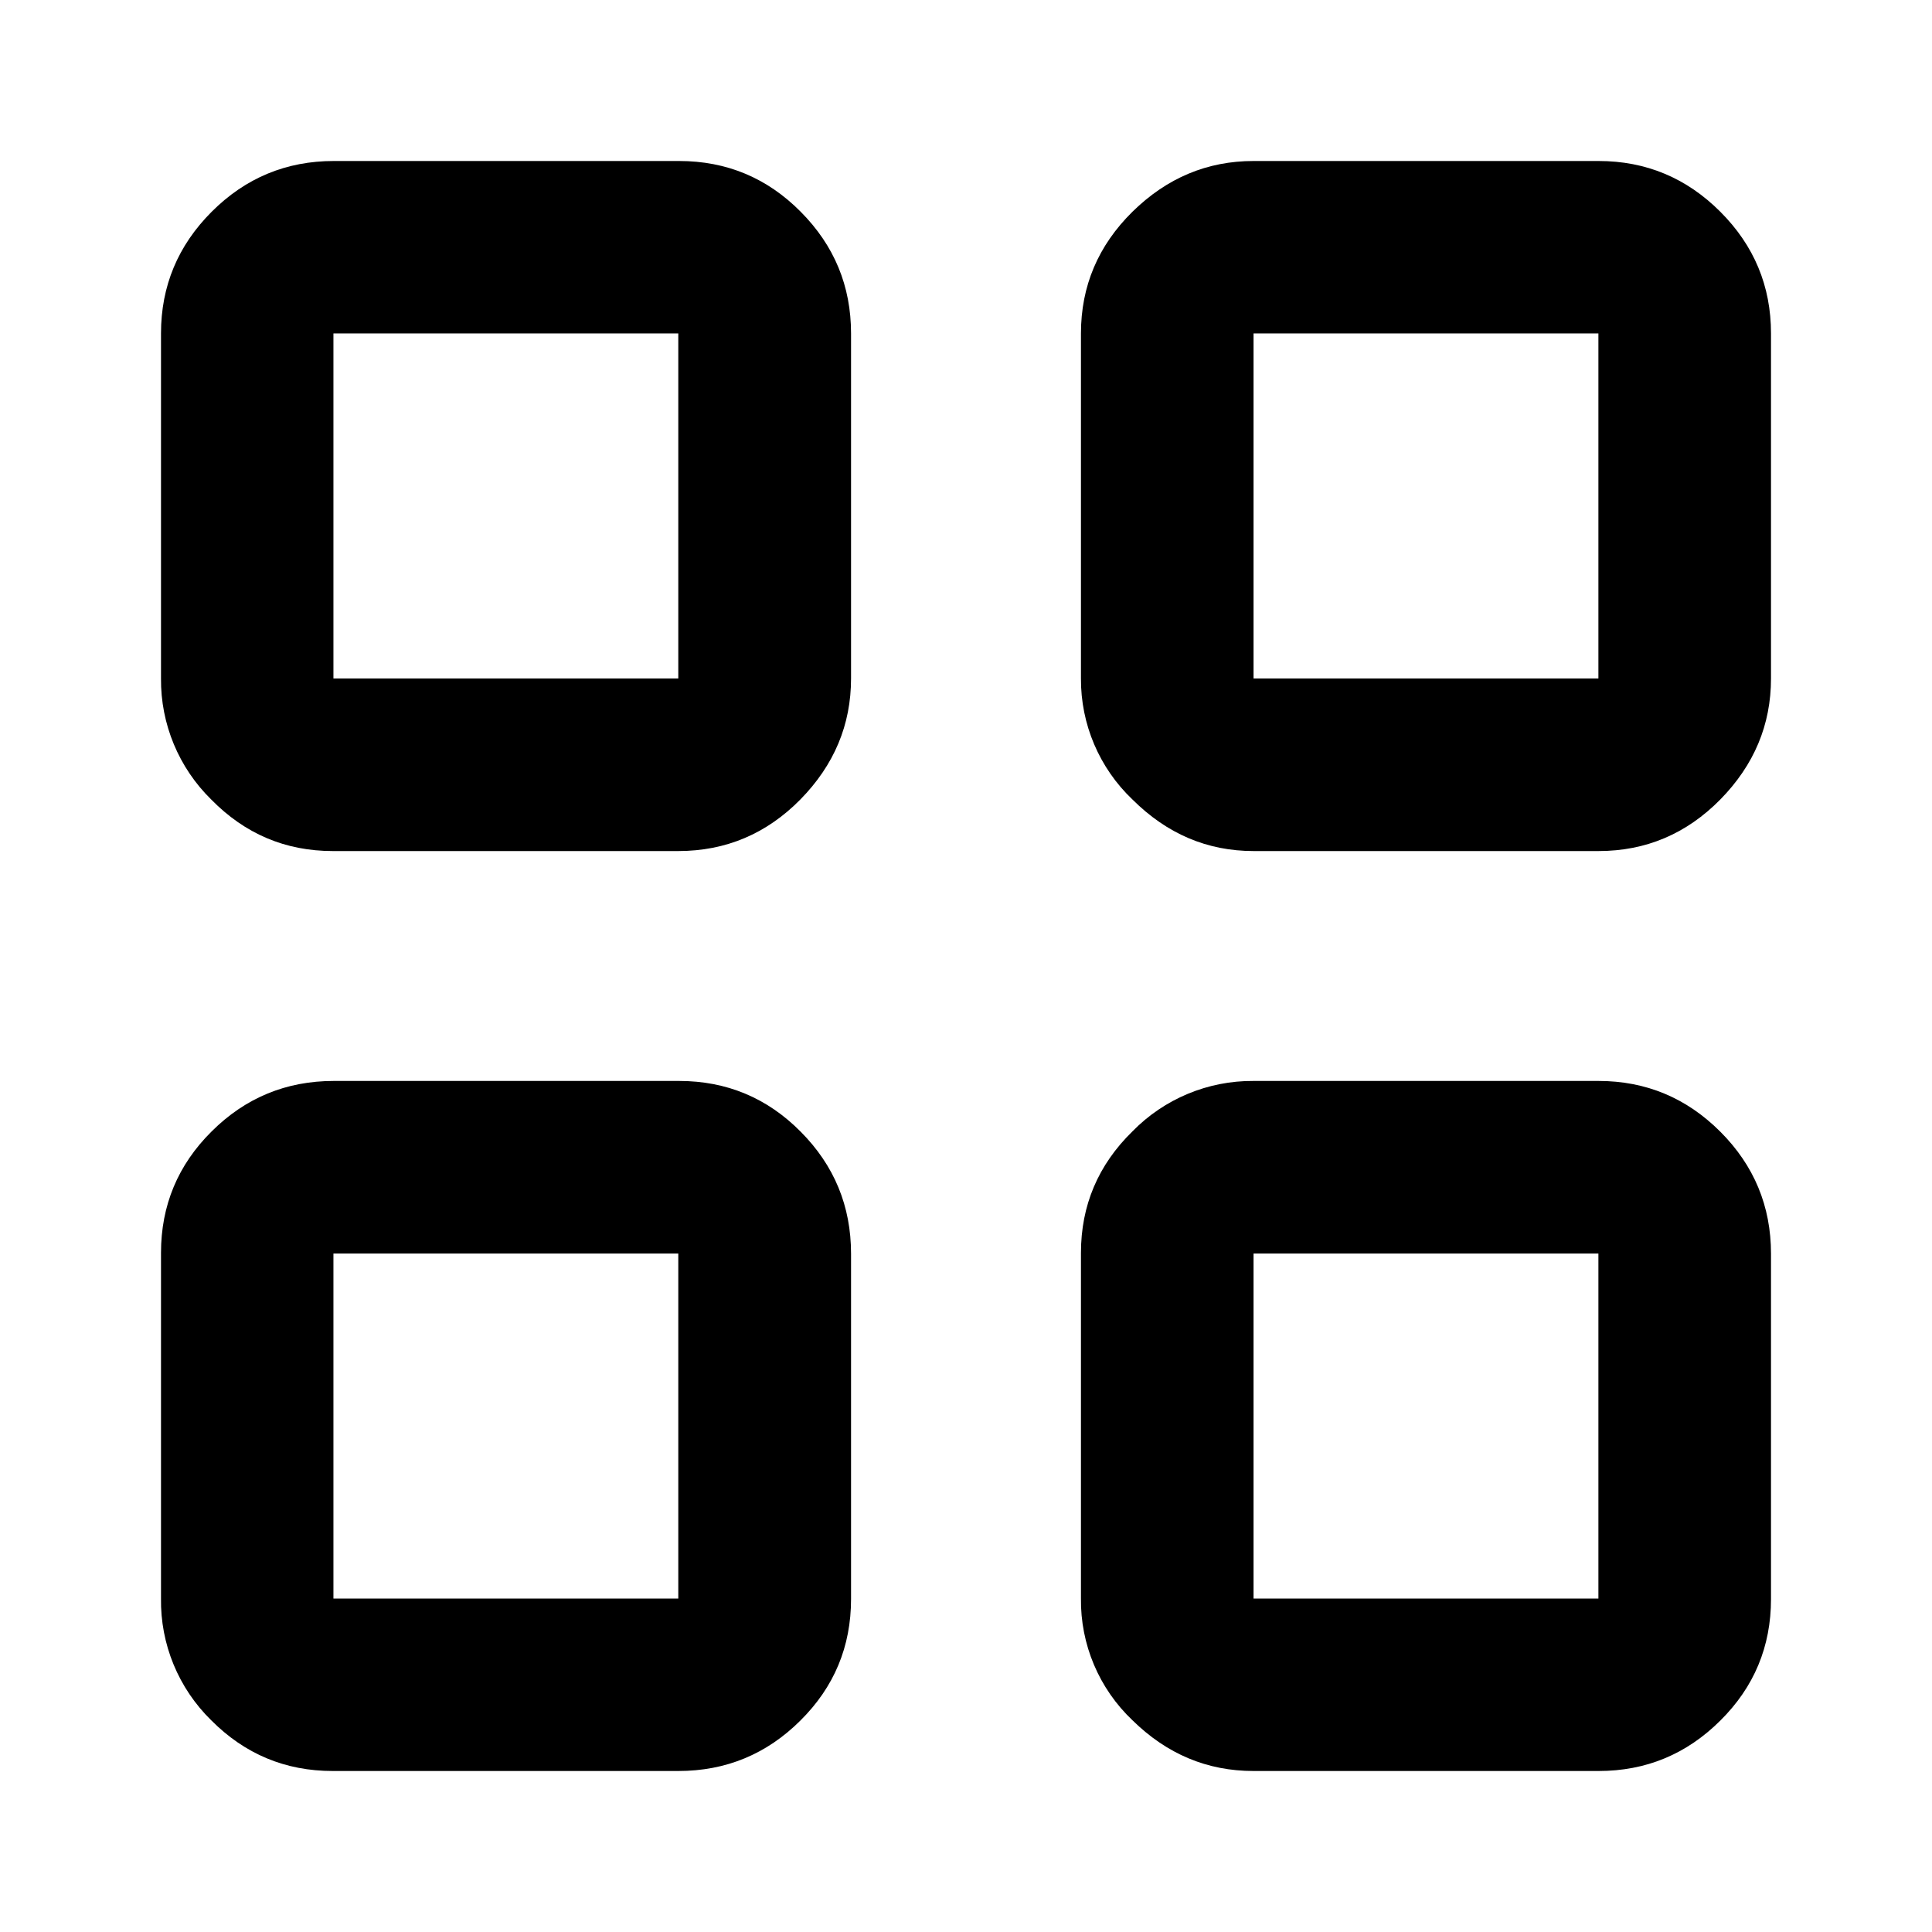
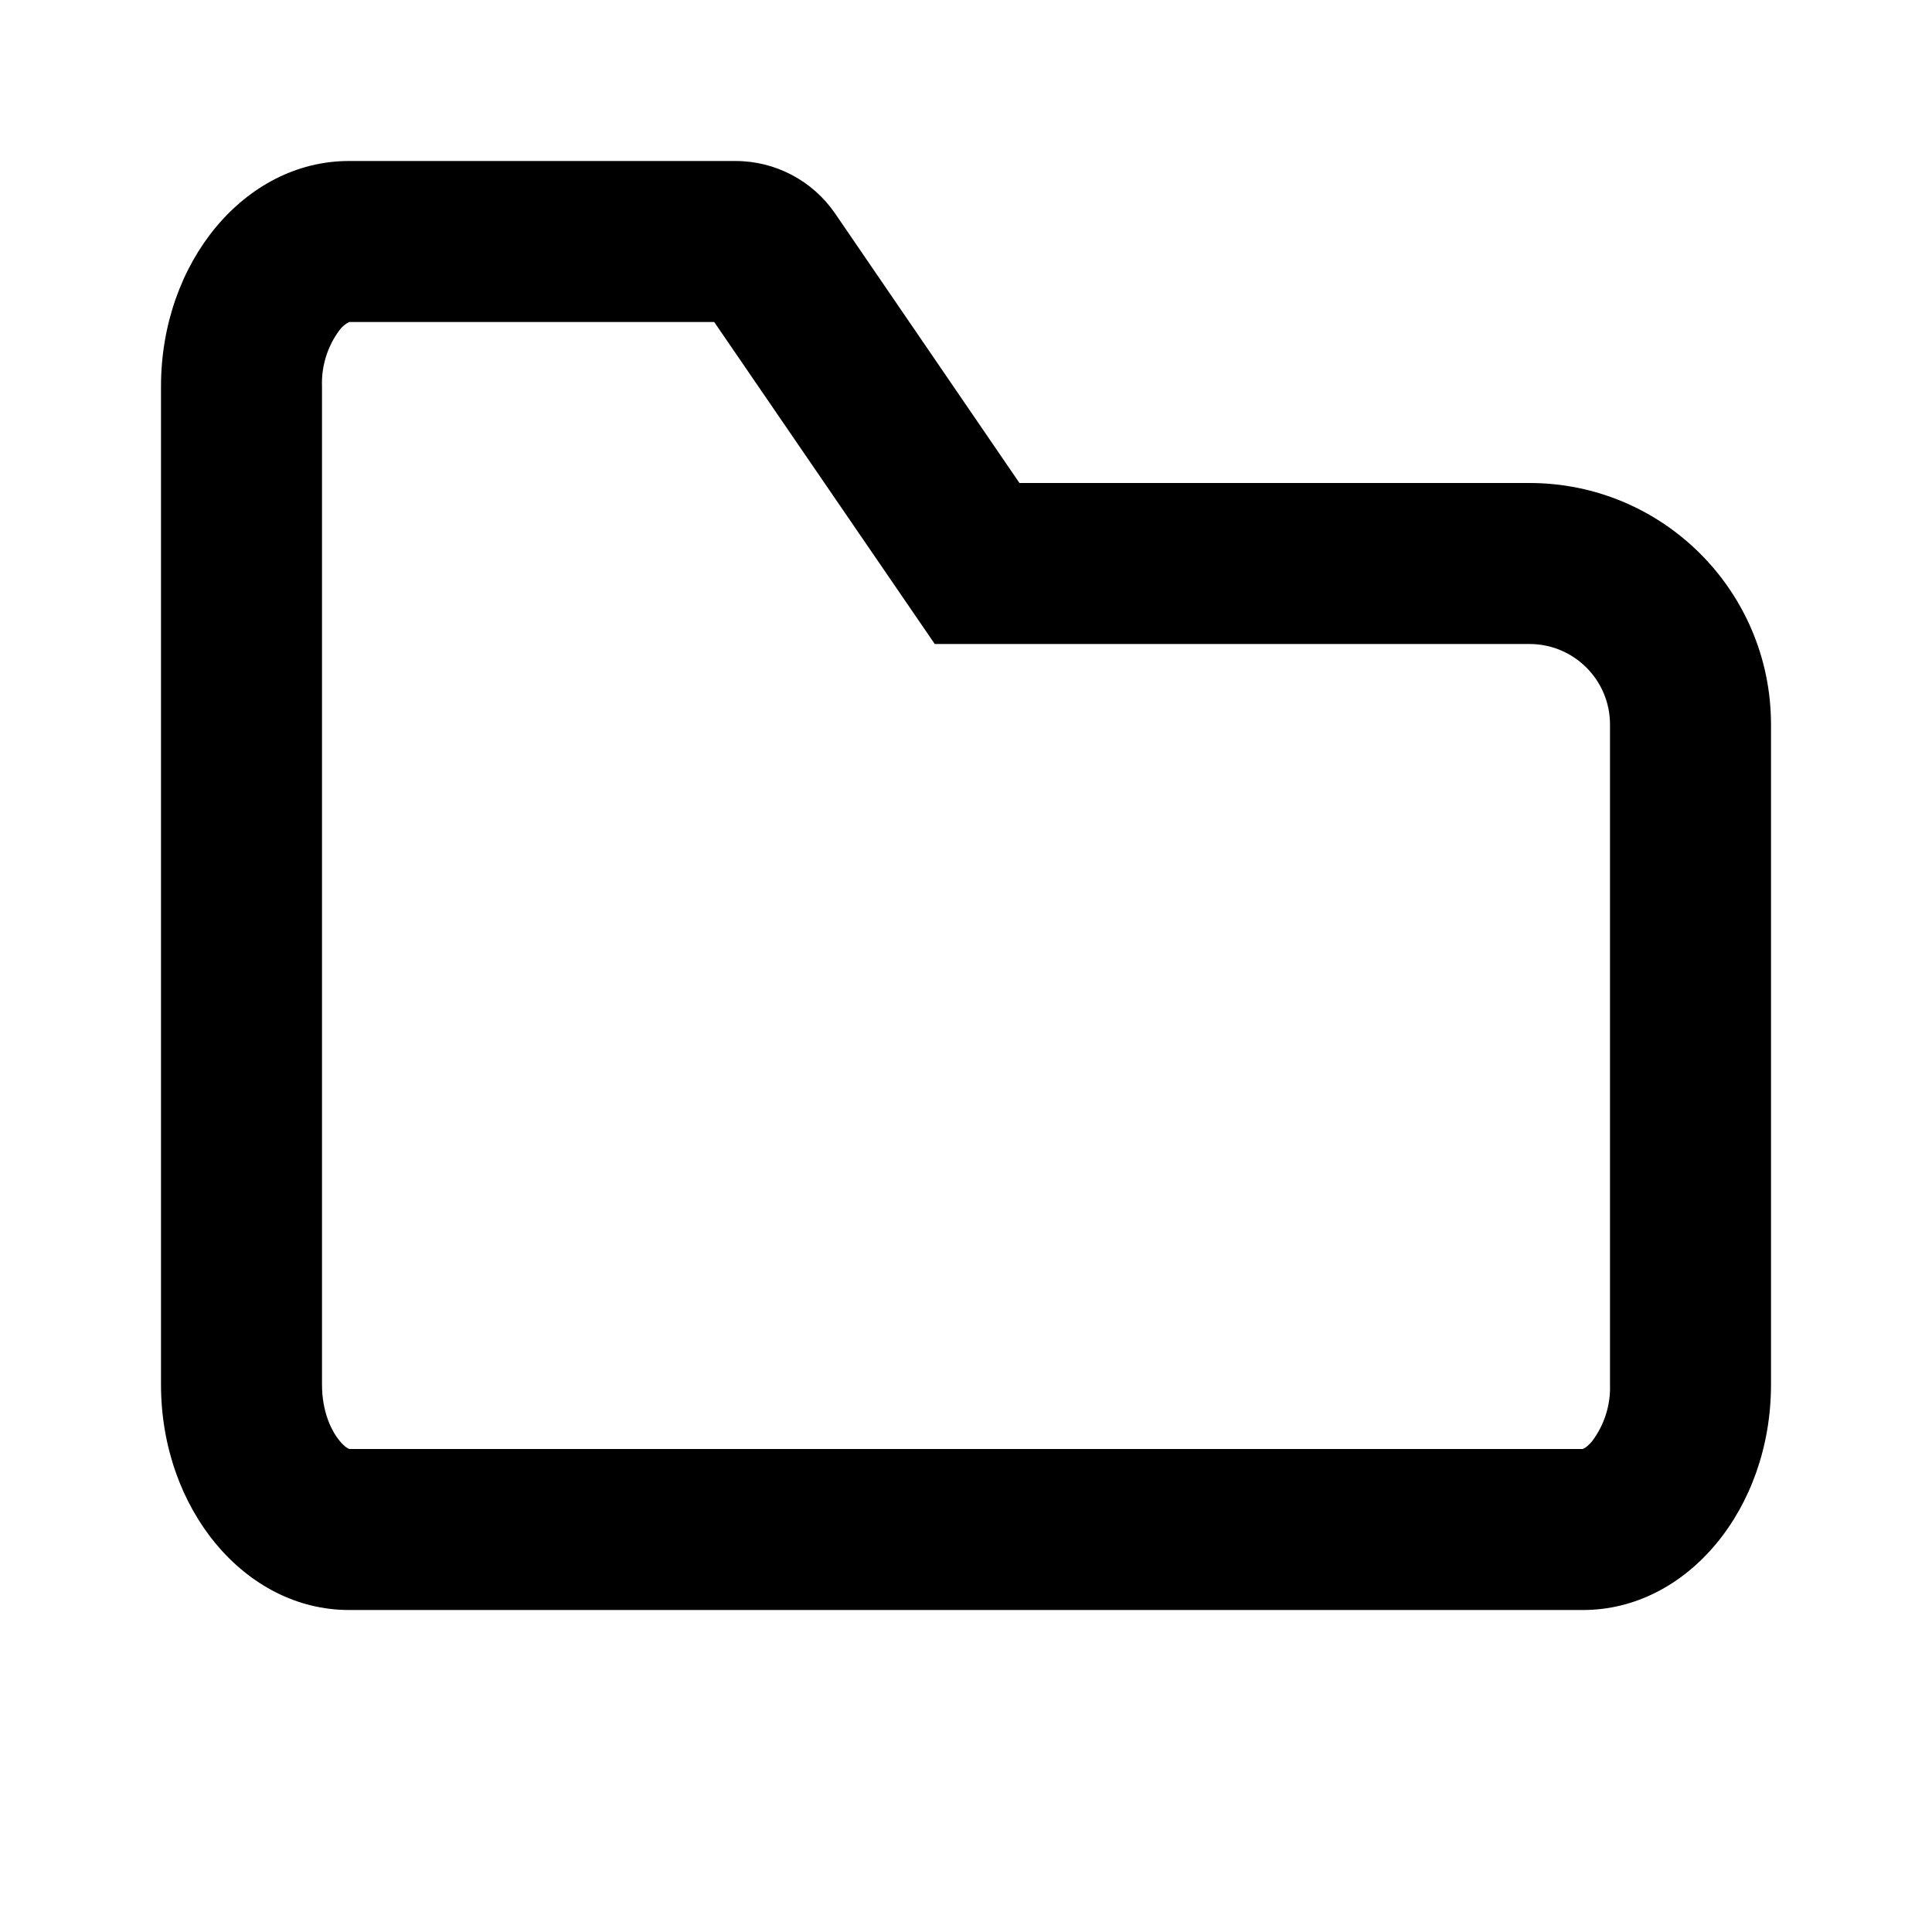
<svg xmlns="http://www.w3.org/2000/svg" width="12" height="12" fill="currentColor" viewBox="0 0 12 12">
-   <g class="project-12px">
-     <path fill="none" d="M1.313 4.966c.208.213.46.32.754.32h2.146c.295 0 .548-.107.758-.32.21-.214.315-.464.315-.752V2.071c0-.294-.104-.546-.313-.756A1.025 1.025 0 0 0 4.218 1H2.073c-.295 0-.548.105-.758.315-.21.21-.315.462-.315.756v2.143c0 .288.104.538.313.752Zm0 5.719c.208.21.46.315.754.315h2.146c.295 0 .548-.104.758-.313.21-.208.315-.46.315-.755V7.787c0-.295-.104-.548-.313-.758a1.024 1.024 0 0 0-.755-.315H2.073c-.295 0-.548.104-.758.313-.21.208-.315.46-.315.755v2.145c0 .295.104.548.313.758Zm5.721-5.719c.214.213.464.32.752.32h2.143c.294 0 .546-.107.756-.32.21-.214.315-.464.315-.752V2.071c0-.294-.105-.546-.315-.756A1.032 1.032 0 0 0 9.93 1H7.786c-.288 0-.538.105-.752.315-.213.21-.32.462-.32.756v2.143c0 .288.107.538.32.752Zm0 5.719c.214.21.464.315.752.315h2.143c.294 0 .546-.104.756-.313.21-.208.315-.46.315-.755V7.787c0-.295-.105-.548-.315-.758a1.031 1.031 0 0 0-.756-.315H7.786a1.04 1.04 0 0 0-.752.313c-.213.208-.32.46-.32.755v2.145c0 .295.107.548.32.758Z" class="secondary" />
-     <path d="M2.067 5.286c-.295 0-.546-.107-.755-.32A1.04 1.04 0 0 1 1 4.214V2.071c0-.294.105-.546.315-.756.21-.21.463-.315.758-.315h2.145c.295 0 .547.105.755.315.209.21.313.462.313.756v2.143c0 .288-.105.538-.315.752-.21.213-.463.32-.758.32H2.067Zm0 5.714c-.295 0-.546-.105-.755-.315A1.037 1.037 0 0 1 1 9.927V7.782c0-.295.105-.547.315-.755.21-.209.463-.313.758-.313h2.145c.295 0 .547.105.755.315.209.21.313.463.313.758v2.145c0 .295-.105.547-.315.755-.21.209-.463.313-.758.313H2.067Zm5.719-5.714c-.288 0-.538-.107-.752-.32a1.029 1.029 0 0 1-.32-.752V2.071c0-.294.107-.546.32-.756.214-.21.464-.315.752-.315h2.143c.294 0 .546.105.756.315.21.21.315.462.315.756v2.143c0 .288-.105.538-.315.752-.21.213-.462.32-.756.32H7.786Zm0 5.714c-.288 0-.538-.105-.752-.315a1.025 1.025 0 0 1-.32-.758V7.782c0-.295.107-.547.32-.755a1.04 1.04 0 0 1 .752-.313h2.143c.294 0 .546.105.756.315.21.21.315.463.315.758v2.145c0 .295-.105.547-.315.755-.21.209-.462.313-.756.313H7.786ZM2.07 4.214h2.143V2.071H2.071v2.143Zm5.715 0h2.143V2.071H7.786v2.143Zm0 5.715h2.143V7.786H7.786v2.143Zm-5.715 0h2.143V7.786H2.071v2.143Z" class="Vector" />
-   </g>
+   <path fill="none" class="secondary" d="M2.167 1C1.522 1 1 1.627 1 2.4v6.2c0 .773.522 1.4 1.167 1.4h7.666C10.478 10 11 9.373 11 8.6V4.5A1.5 1.5 0 0 0 9.5 3H6.333L5.186 1.326A.75.75 0 0 0 4.568 1H2.167Z" />
+   <path fill-rule="evenodd" d="m5.806 4-1.37-2H2.169a.167.167 0 0 0-.06.05A.552.552 0 0 0 2 2.4v6.2c0 .165.056.285.11.35.03.036.05.047.06.05h7.66c.01-.003.03-.014.06-.05A.552.552 0 0 0 10 8.6V4.5a.5.5 0 0 0-.5-.5H5.806Zm.527-1H9.5A1.5 1.5 0 0 1 11 4.5v4.1c0 .773-.522 1.4-1.167 1.4H2.167C1.522 10 1 9.373 1 8.6V2.4C1 1.627 1.522 1 2.167 1h2.4a.75.75 0 0 1 .62.326L6.332 3Z" clip-rule="evenodd" />
</svg>
